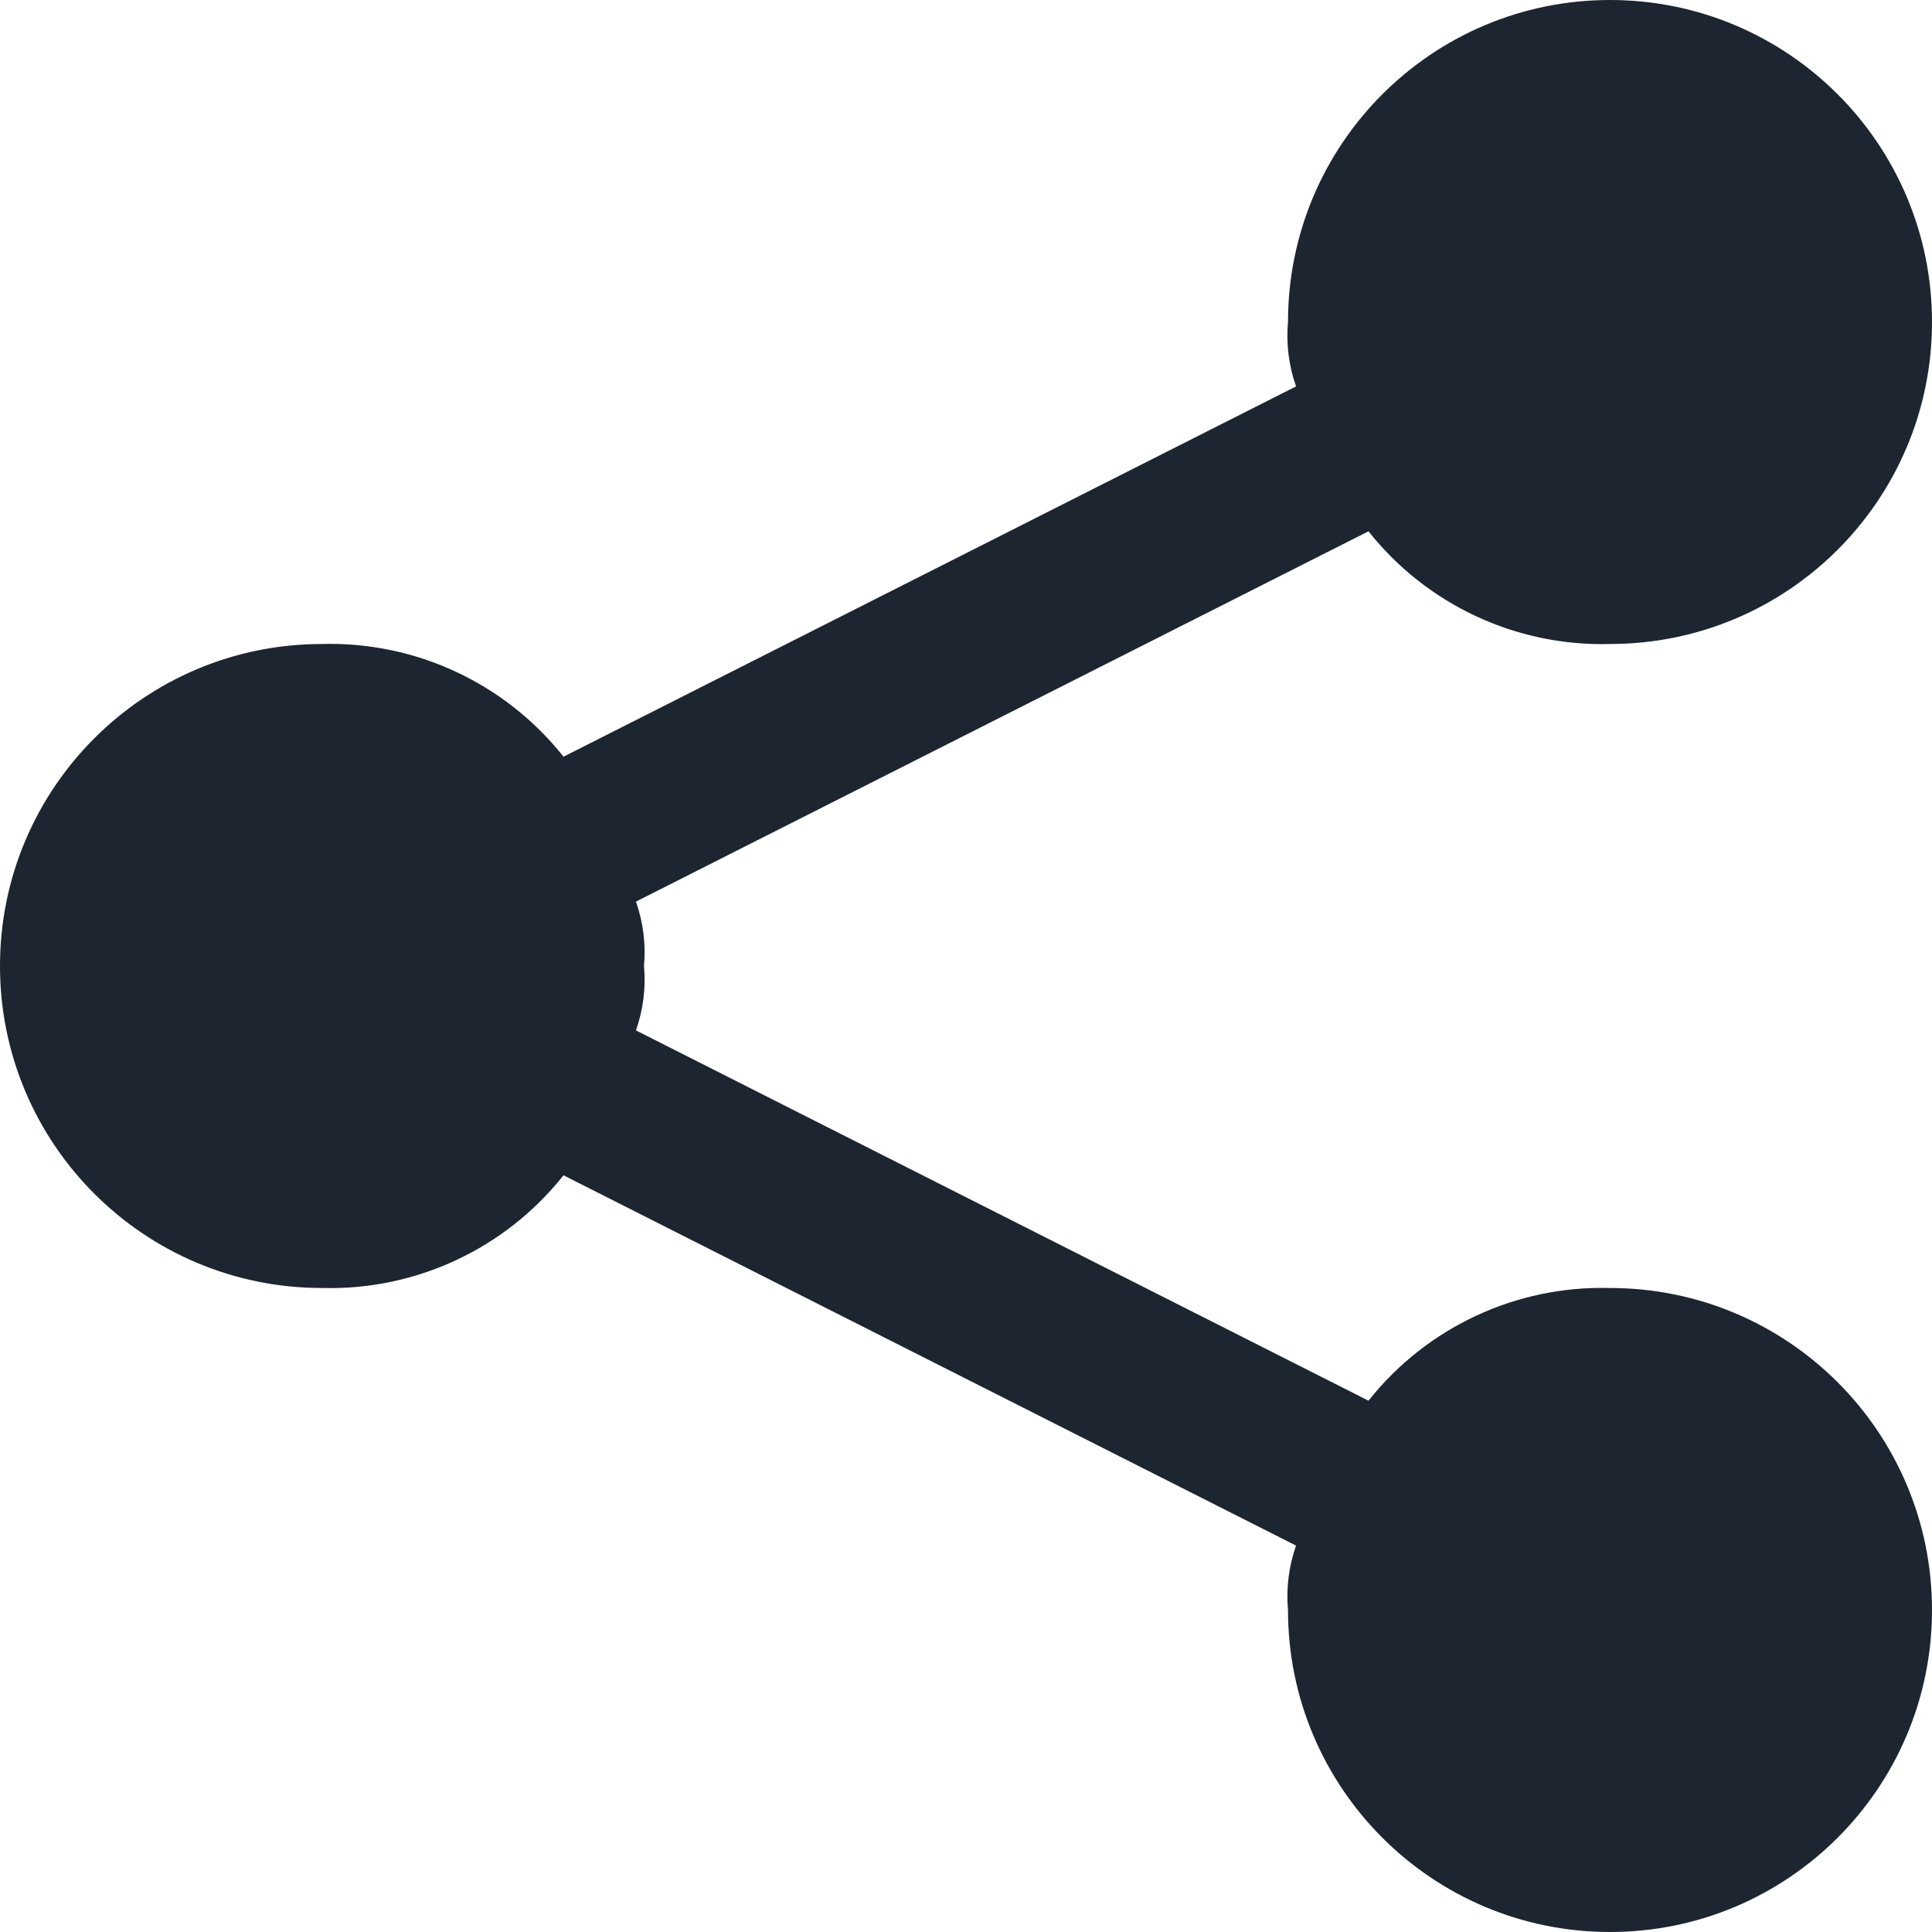
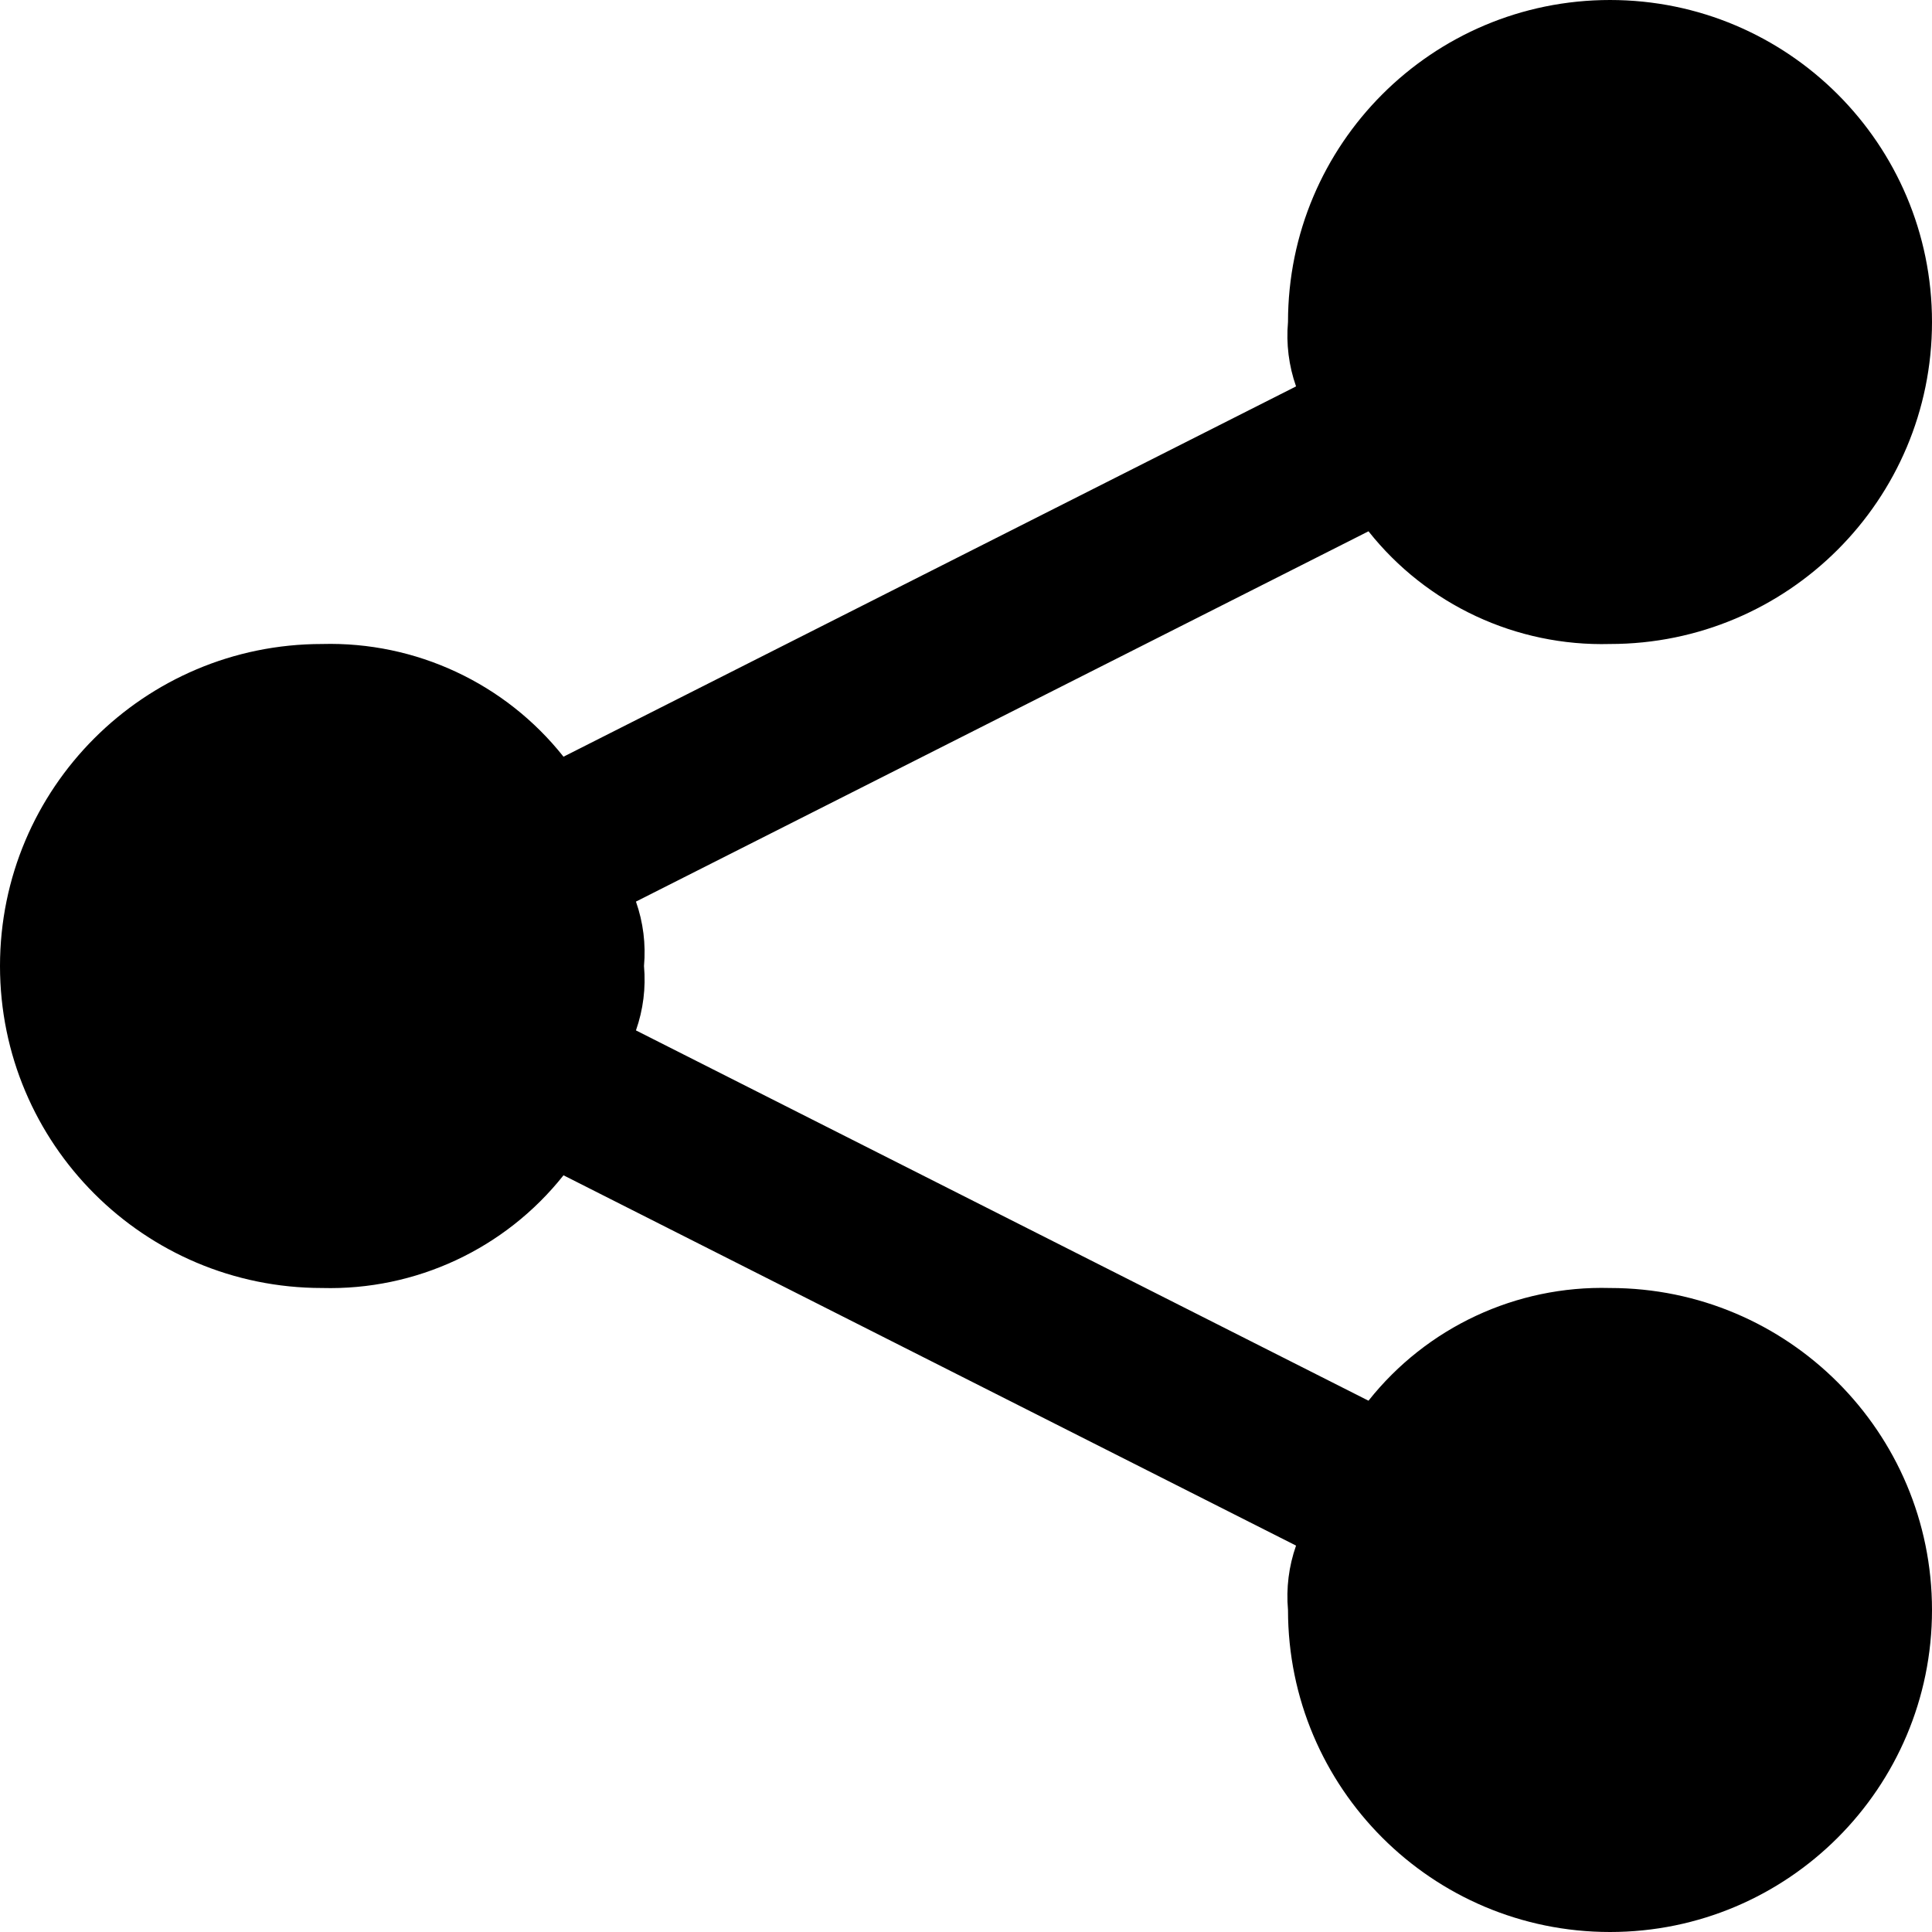
<svg xmlns="http://www.w3.org/2000/svg" id="Layer_1" data-name="Layer 1" width="24" height="24" viewBox="0 0 24 24">
  <defs>
    <style>
      .cls-1 {
-         fill: #1c2530;
+         fill: #000;
        fill-rule: evenodd;
      }
    </style>
  </defs>
  <g id="My-Stuff-Navigation-Check-In-v1.0">
    <g id="Event-Checkin-Action-Menu-03">
      <g id="Nav-Drawer_1.-Group_B.-Bottom" data-name="Nav-Drawer/1.-Group/B.-Bottom">
        <g id="_1_-Line-item" data-name="1️⃣-Line-item">
          <g id="Download-Share">
            <path id="Share" class="cls-1" d="M20,0a4,4,0,0,1,0,8,3.7,3.7,0,0,1-3-1.4L7.9,11.2A1.9,1.9,0,0,1,8,12a1.9,1.9,0,0,1-.1.8L17,17.4A3.7,3.7,0,0,1,20,16a4,4,0,1,1-4,4,1.9,1.9,0,0,1,.1-.8L7,14.6A3.7,3.7,0,0,1,4,16,4,4,0,0,1,4,8,3.7,3.7,0,0,1,7,9.4l9.1-4.6A1.9,1.9,0,0,1,16,4,4,4,0,0,1,20,0Z" />
          </g>
        </g>
      </g>
    </g>
  </g>
</svg>
